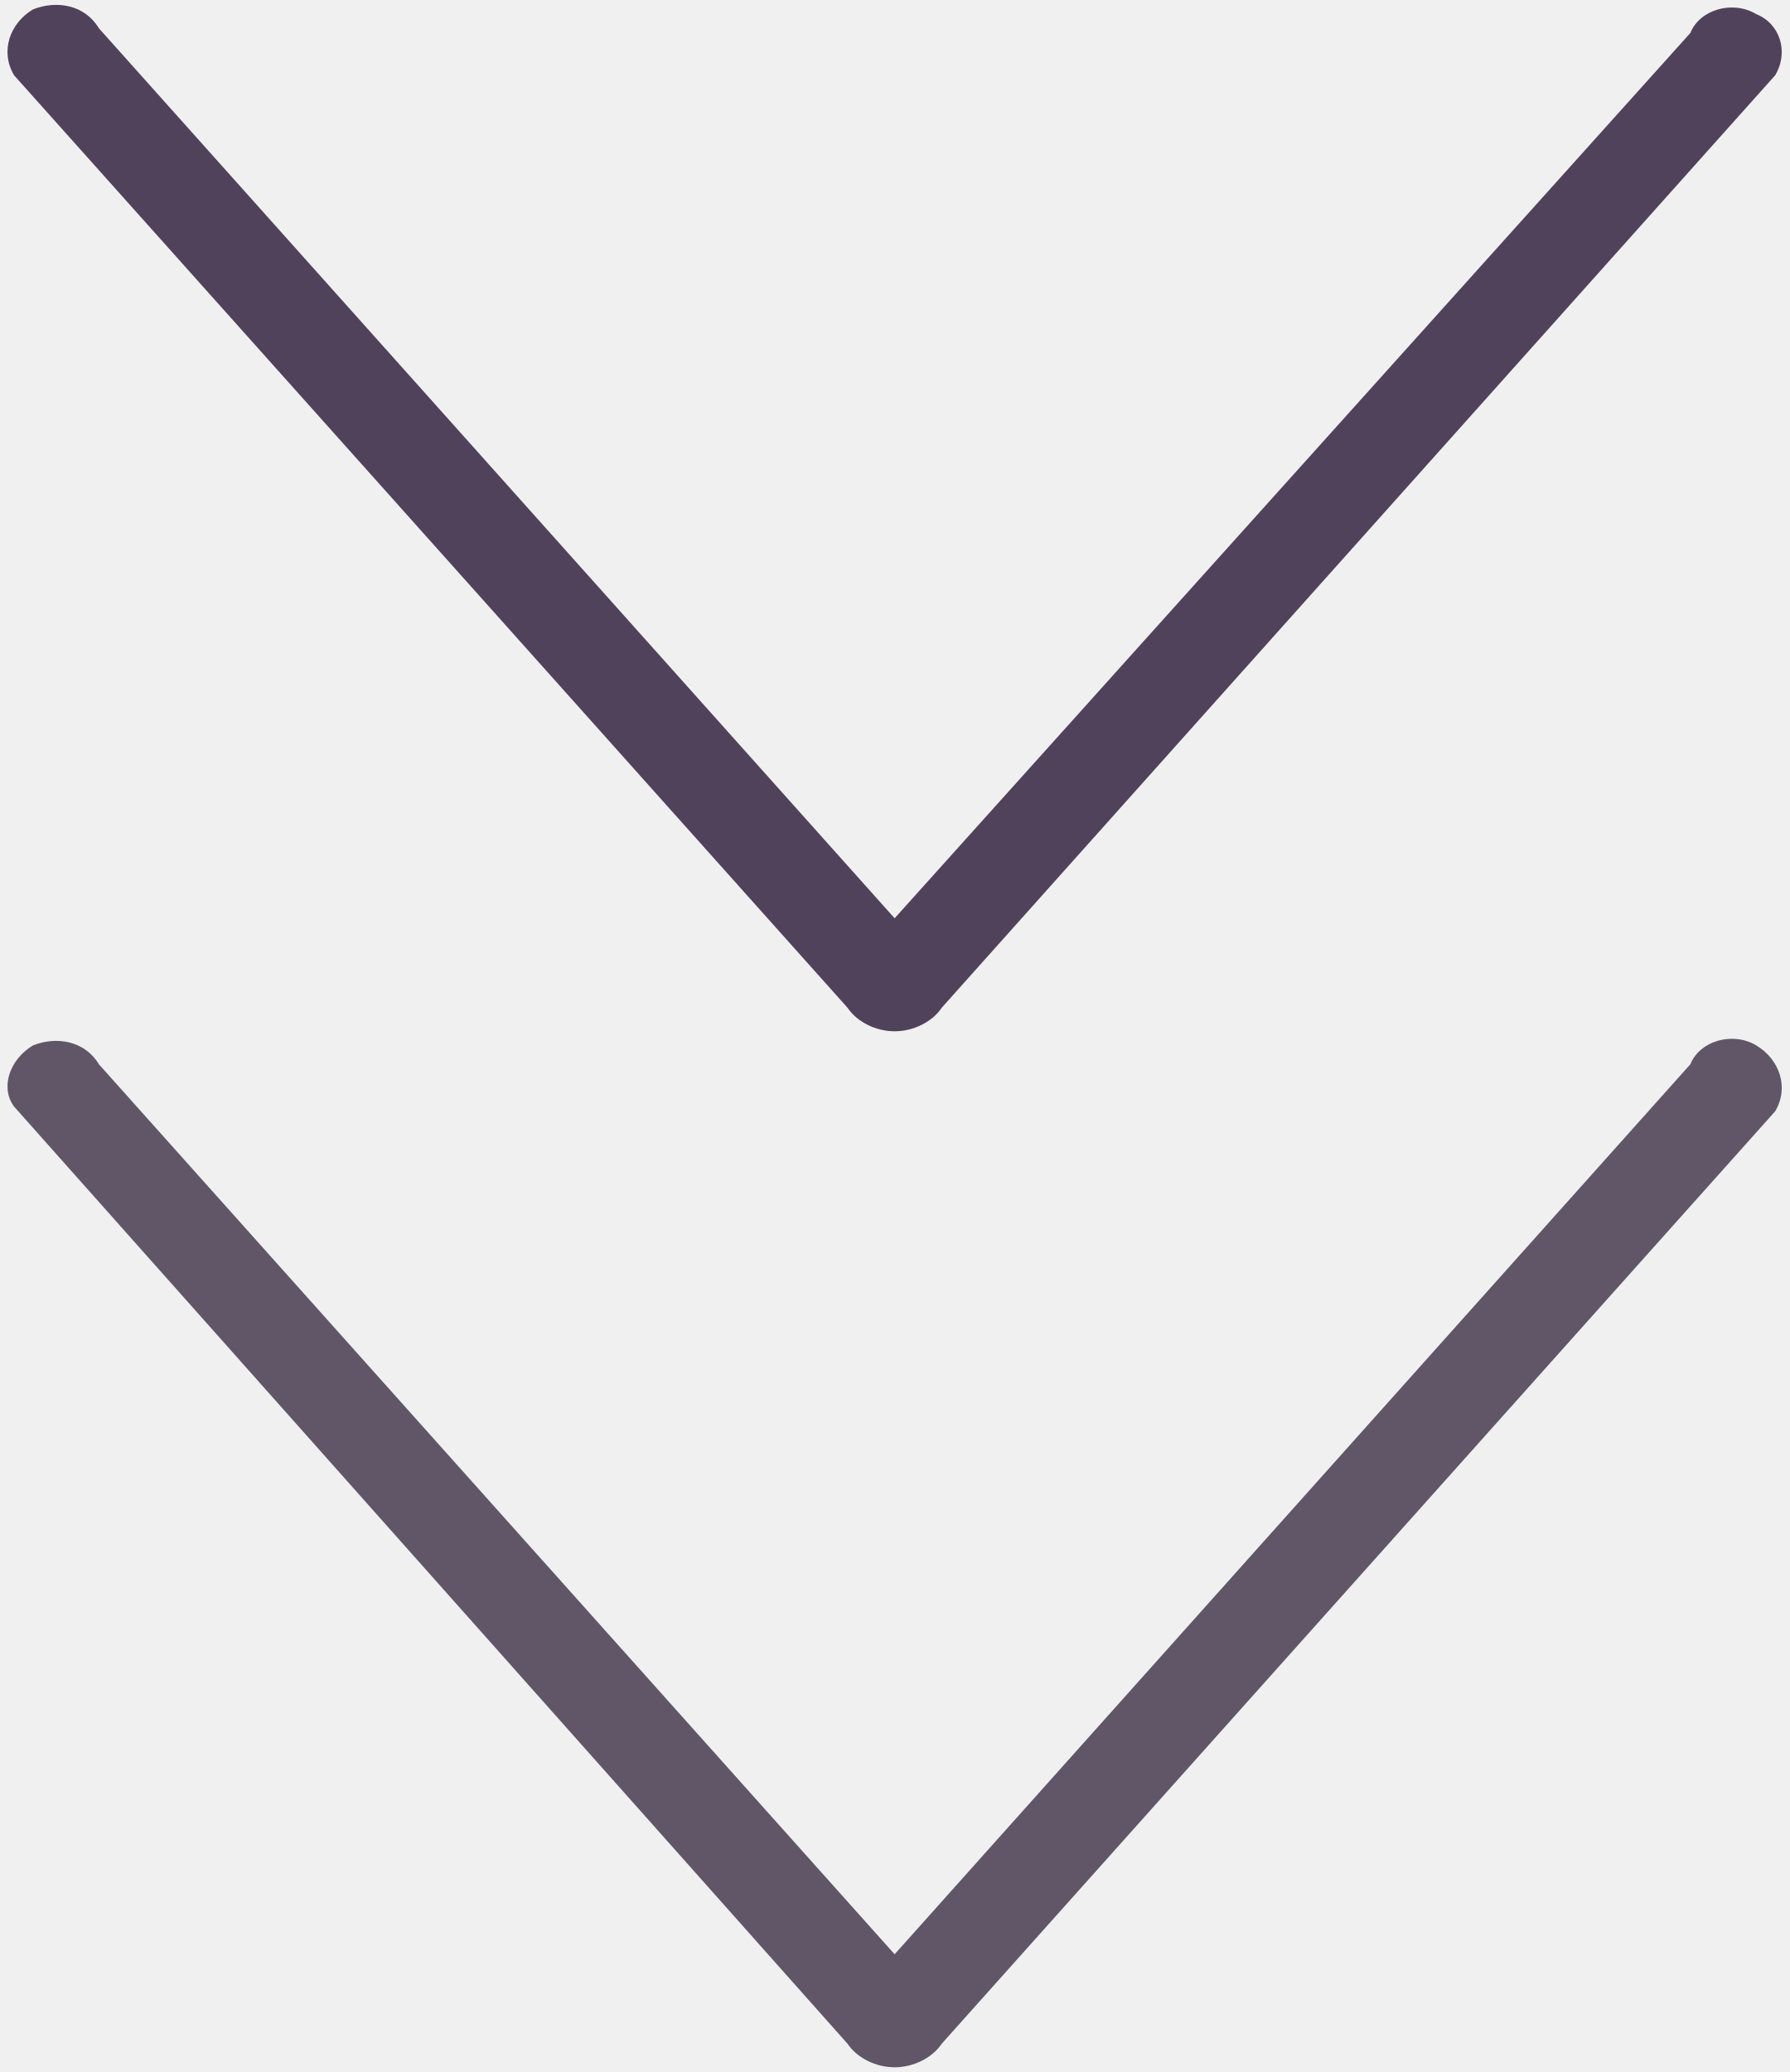
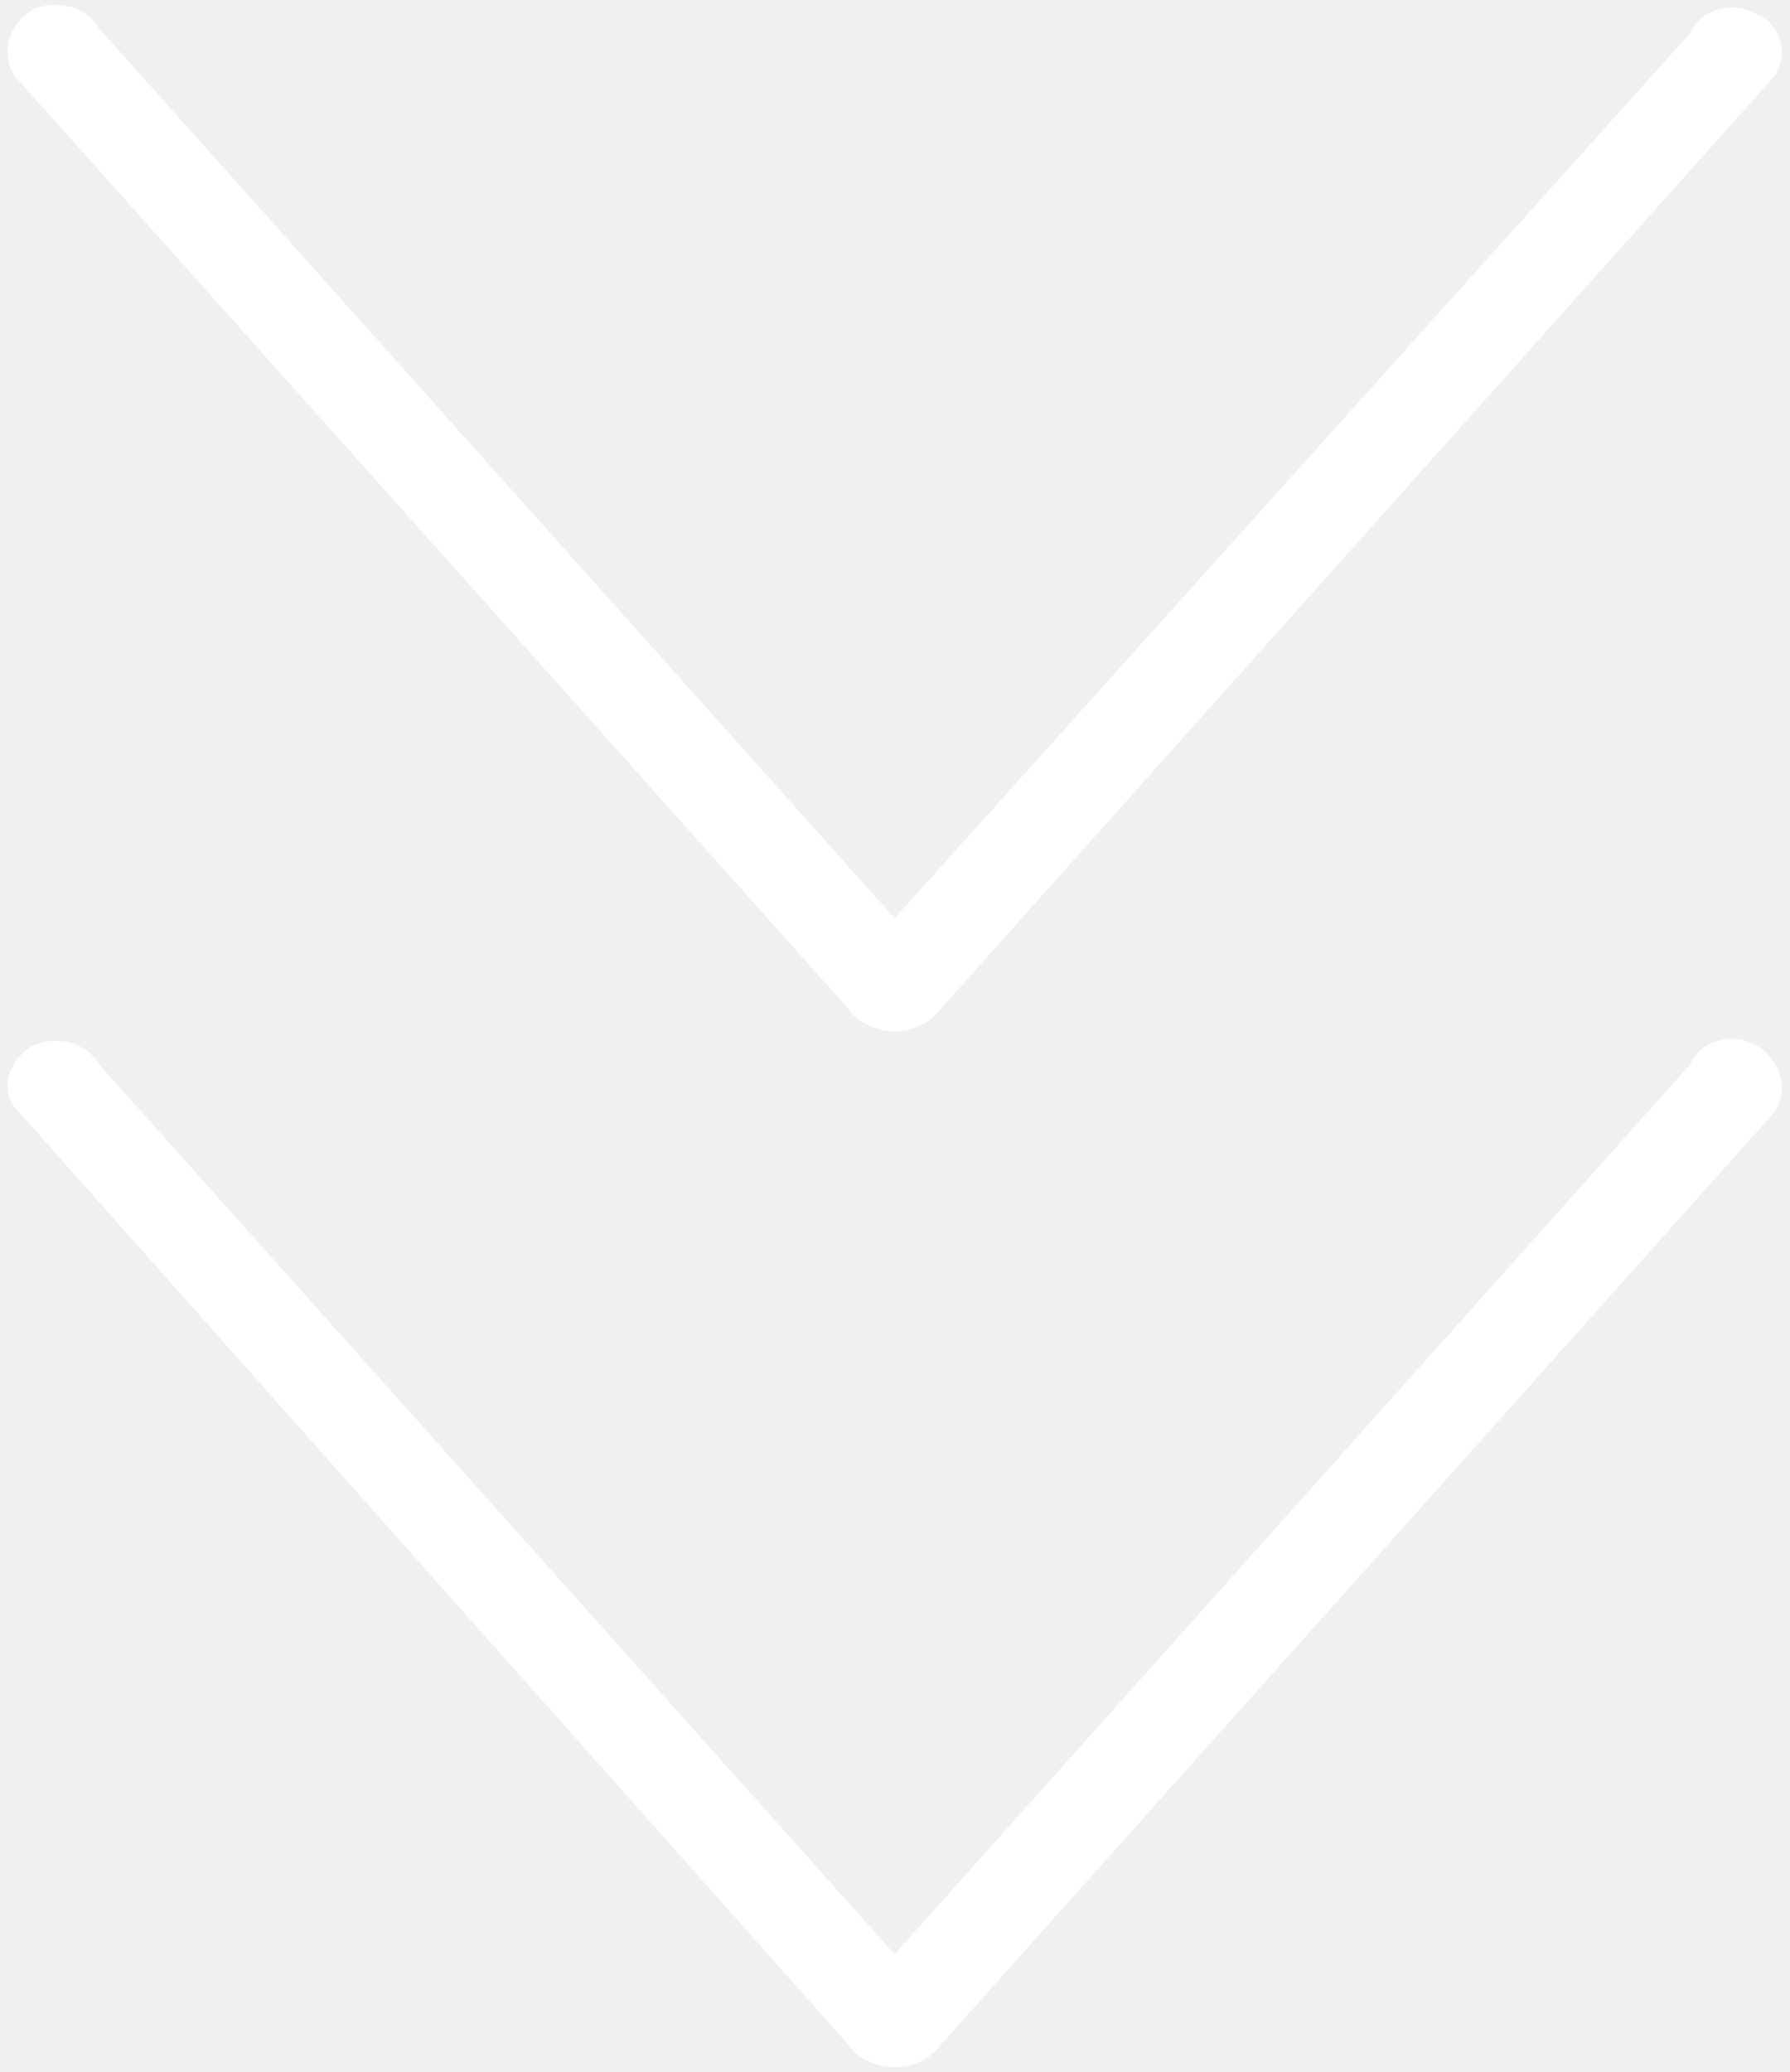
<svg xmlns="http://www.w3.org/2000/svg" version="1.1" id="Layer_1" x="0px" y="0px" width="38px" height="44px" viewBox="0 0 38 44" style="enable-background:new 0 0 38 44;" xml:space="preserve">
  <style type="text/css">
- 	.st0{fill:#605668;}
- 	.st1{fill:#51425B;}
+ 	.st0{fill:#fff;}
+ 	.st1{fill:#fff;}
</style>
  <path class="st0" d="M37.3,22.2c-0.5-0.3-1.2-0.1-1.4,0.4L19,41.5L2.1,22.6c-0.3-0.5-0.9-0.6-1.4-0.4c-0.5,0.3-0.7,0.9-0.4,1.3  L18,43.4c0.2,0.3,0.6,0.5,1,0.5s0.8-0.2,1-0.5l17.7-19.8C38,23.1,37.8,22.5,37.3,22.2z" />
  <path class="st1" d="M18,21.4c0.2,0.3,0.6,0.5,1,0.5s0.8-0.2,1-0.5L37.7,1.6c0.3-0.5,0.1-1.1-0.4-1.3c-0.5-0.3-1.2-0.1-1.4,0.4  L19,19.5L2.1,0.6C1.8,0.1,1.2,0,0.7,0.2C0.2,0.5,0,1.1,0.3,1.6L18,21.4z" />
</svg>
